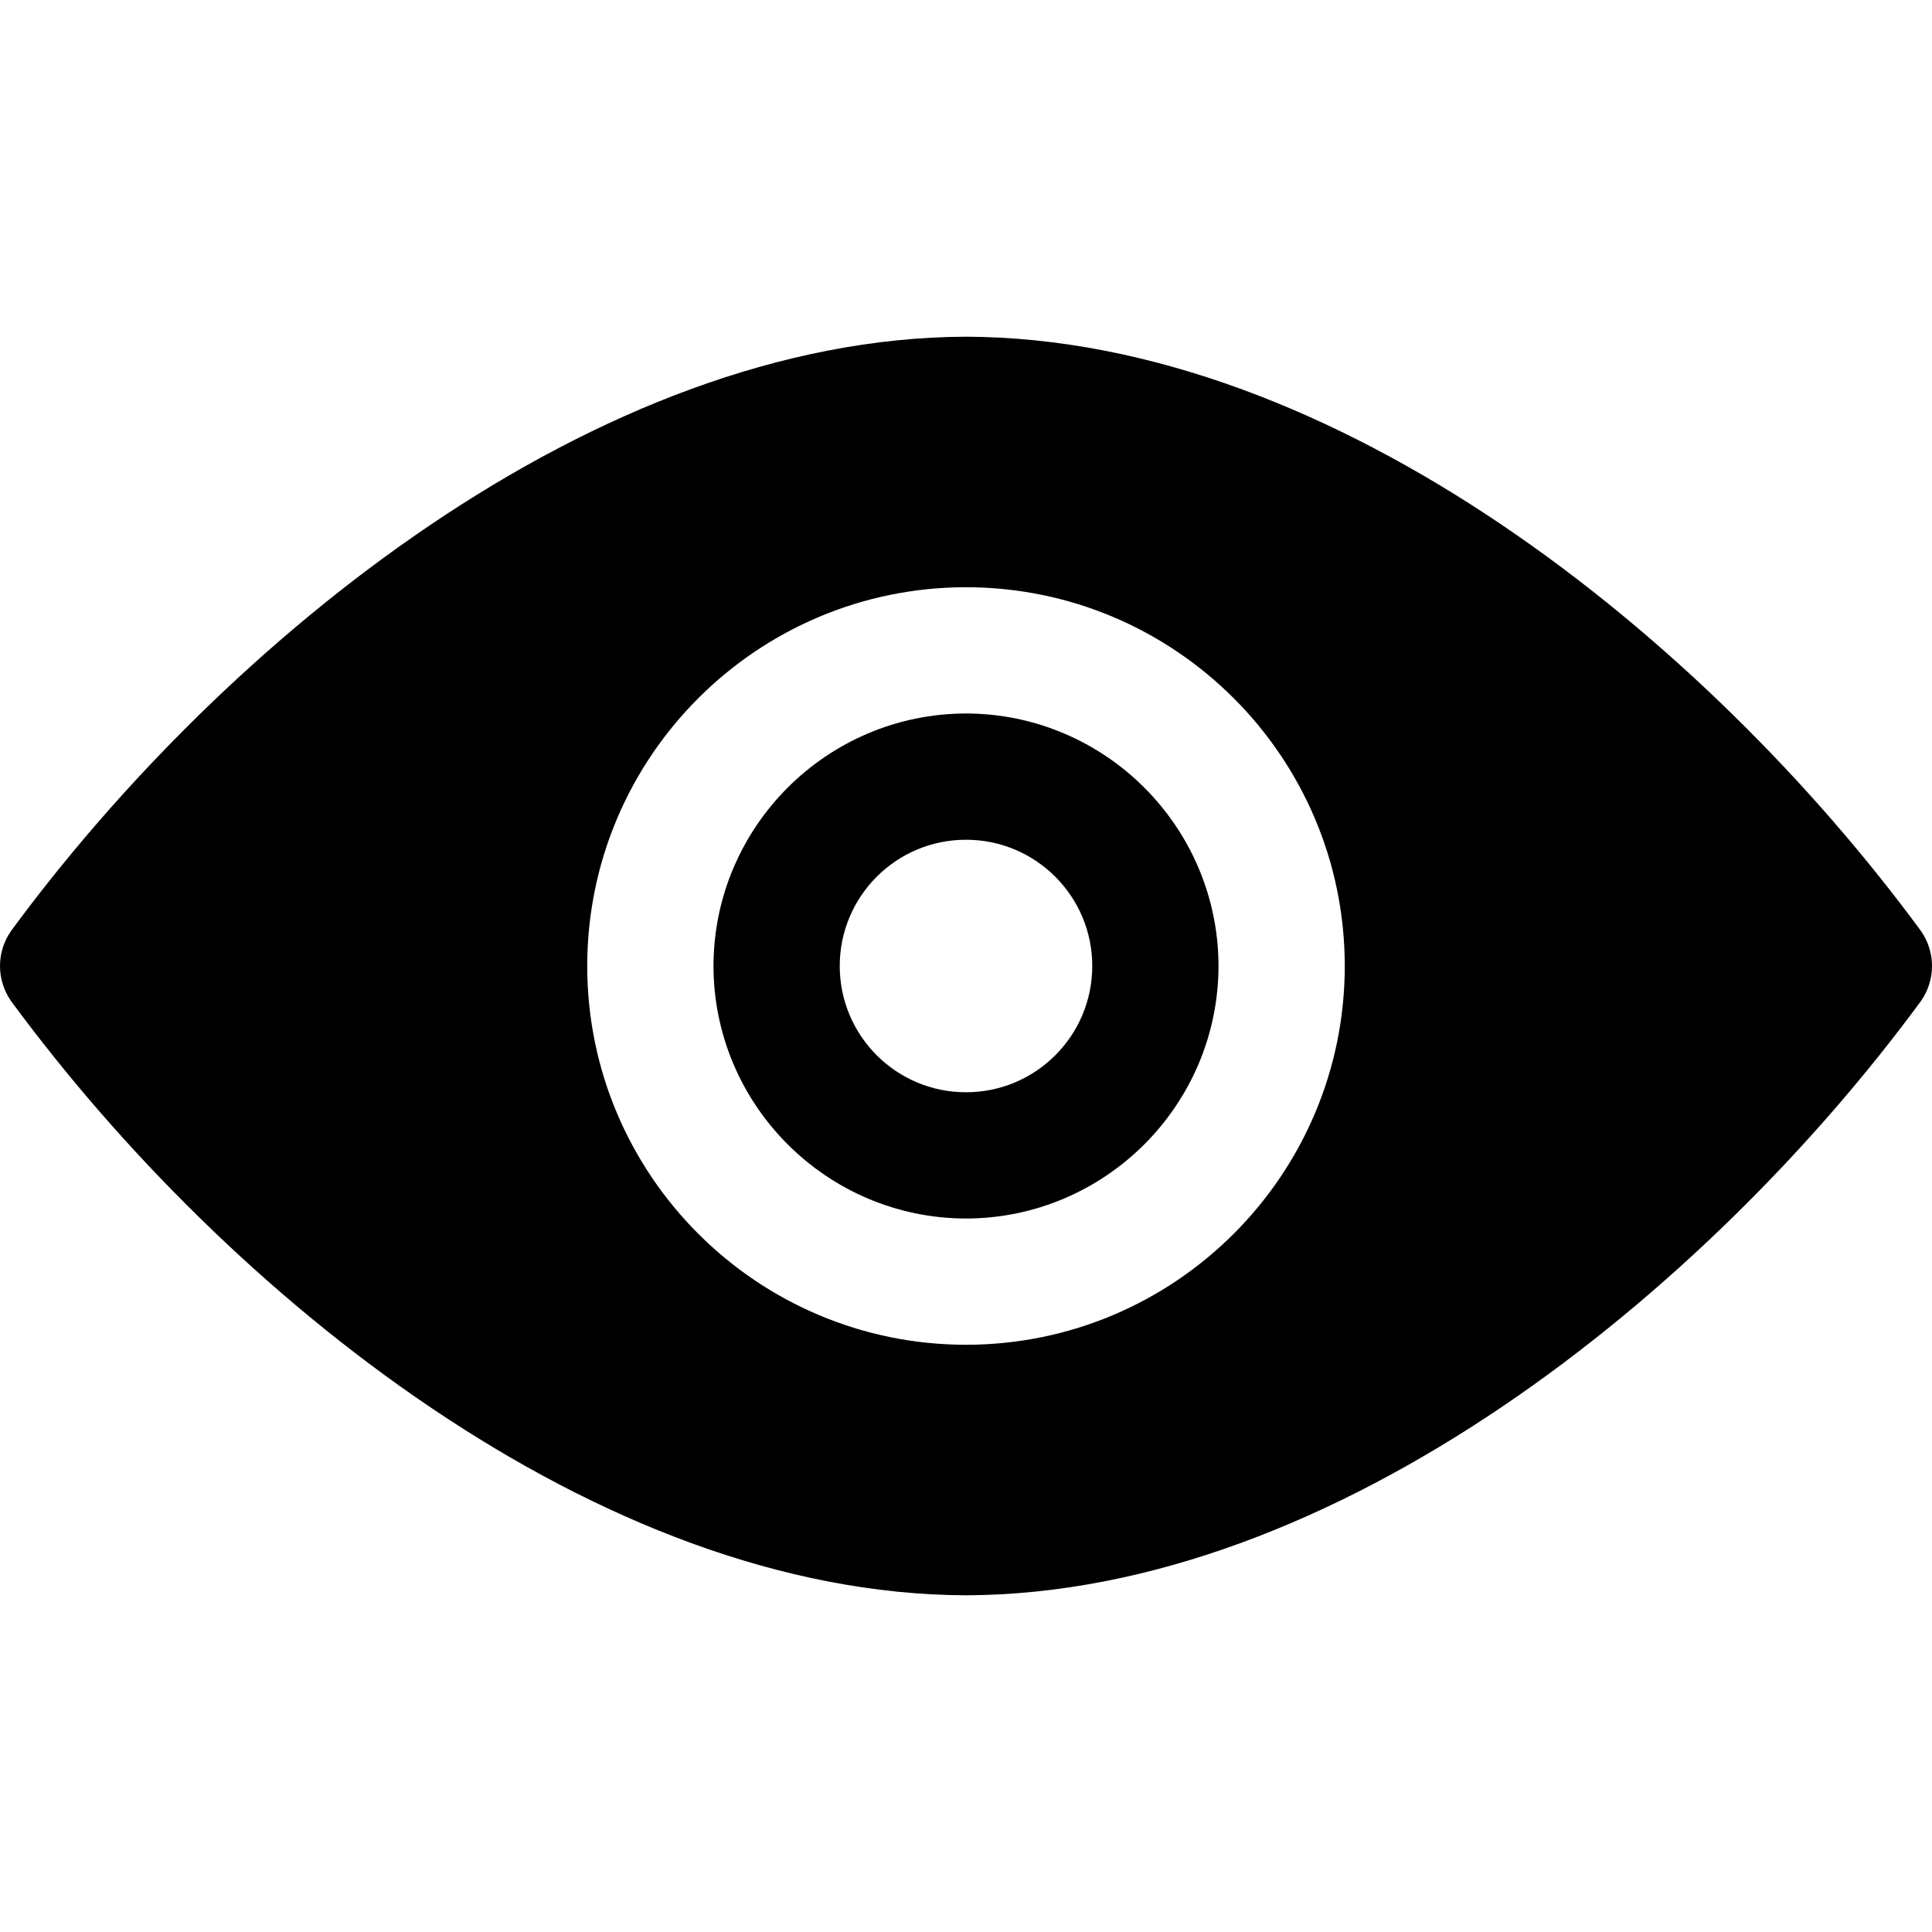
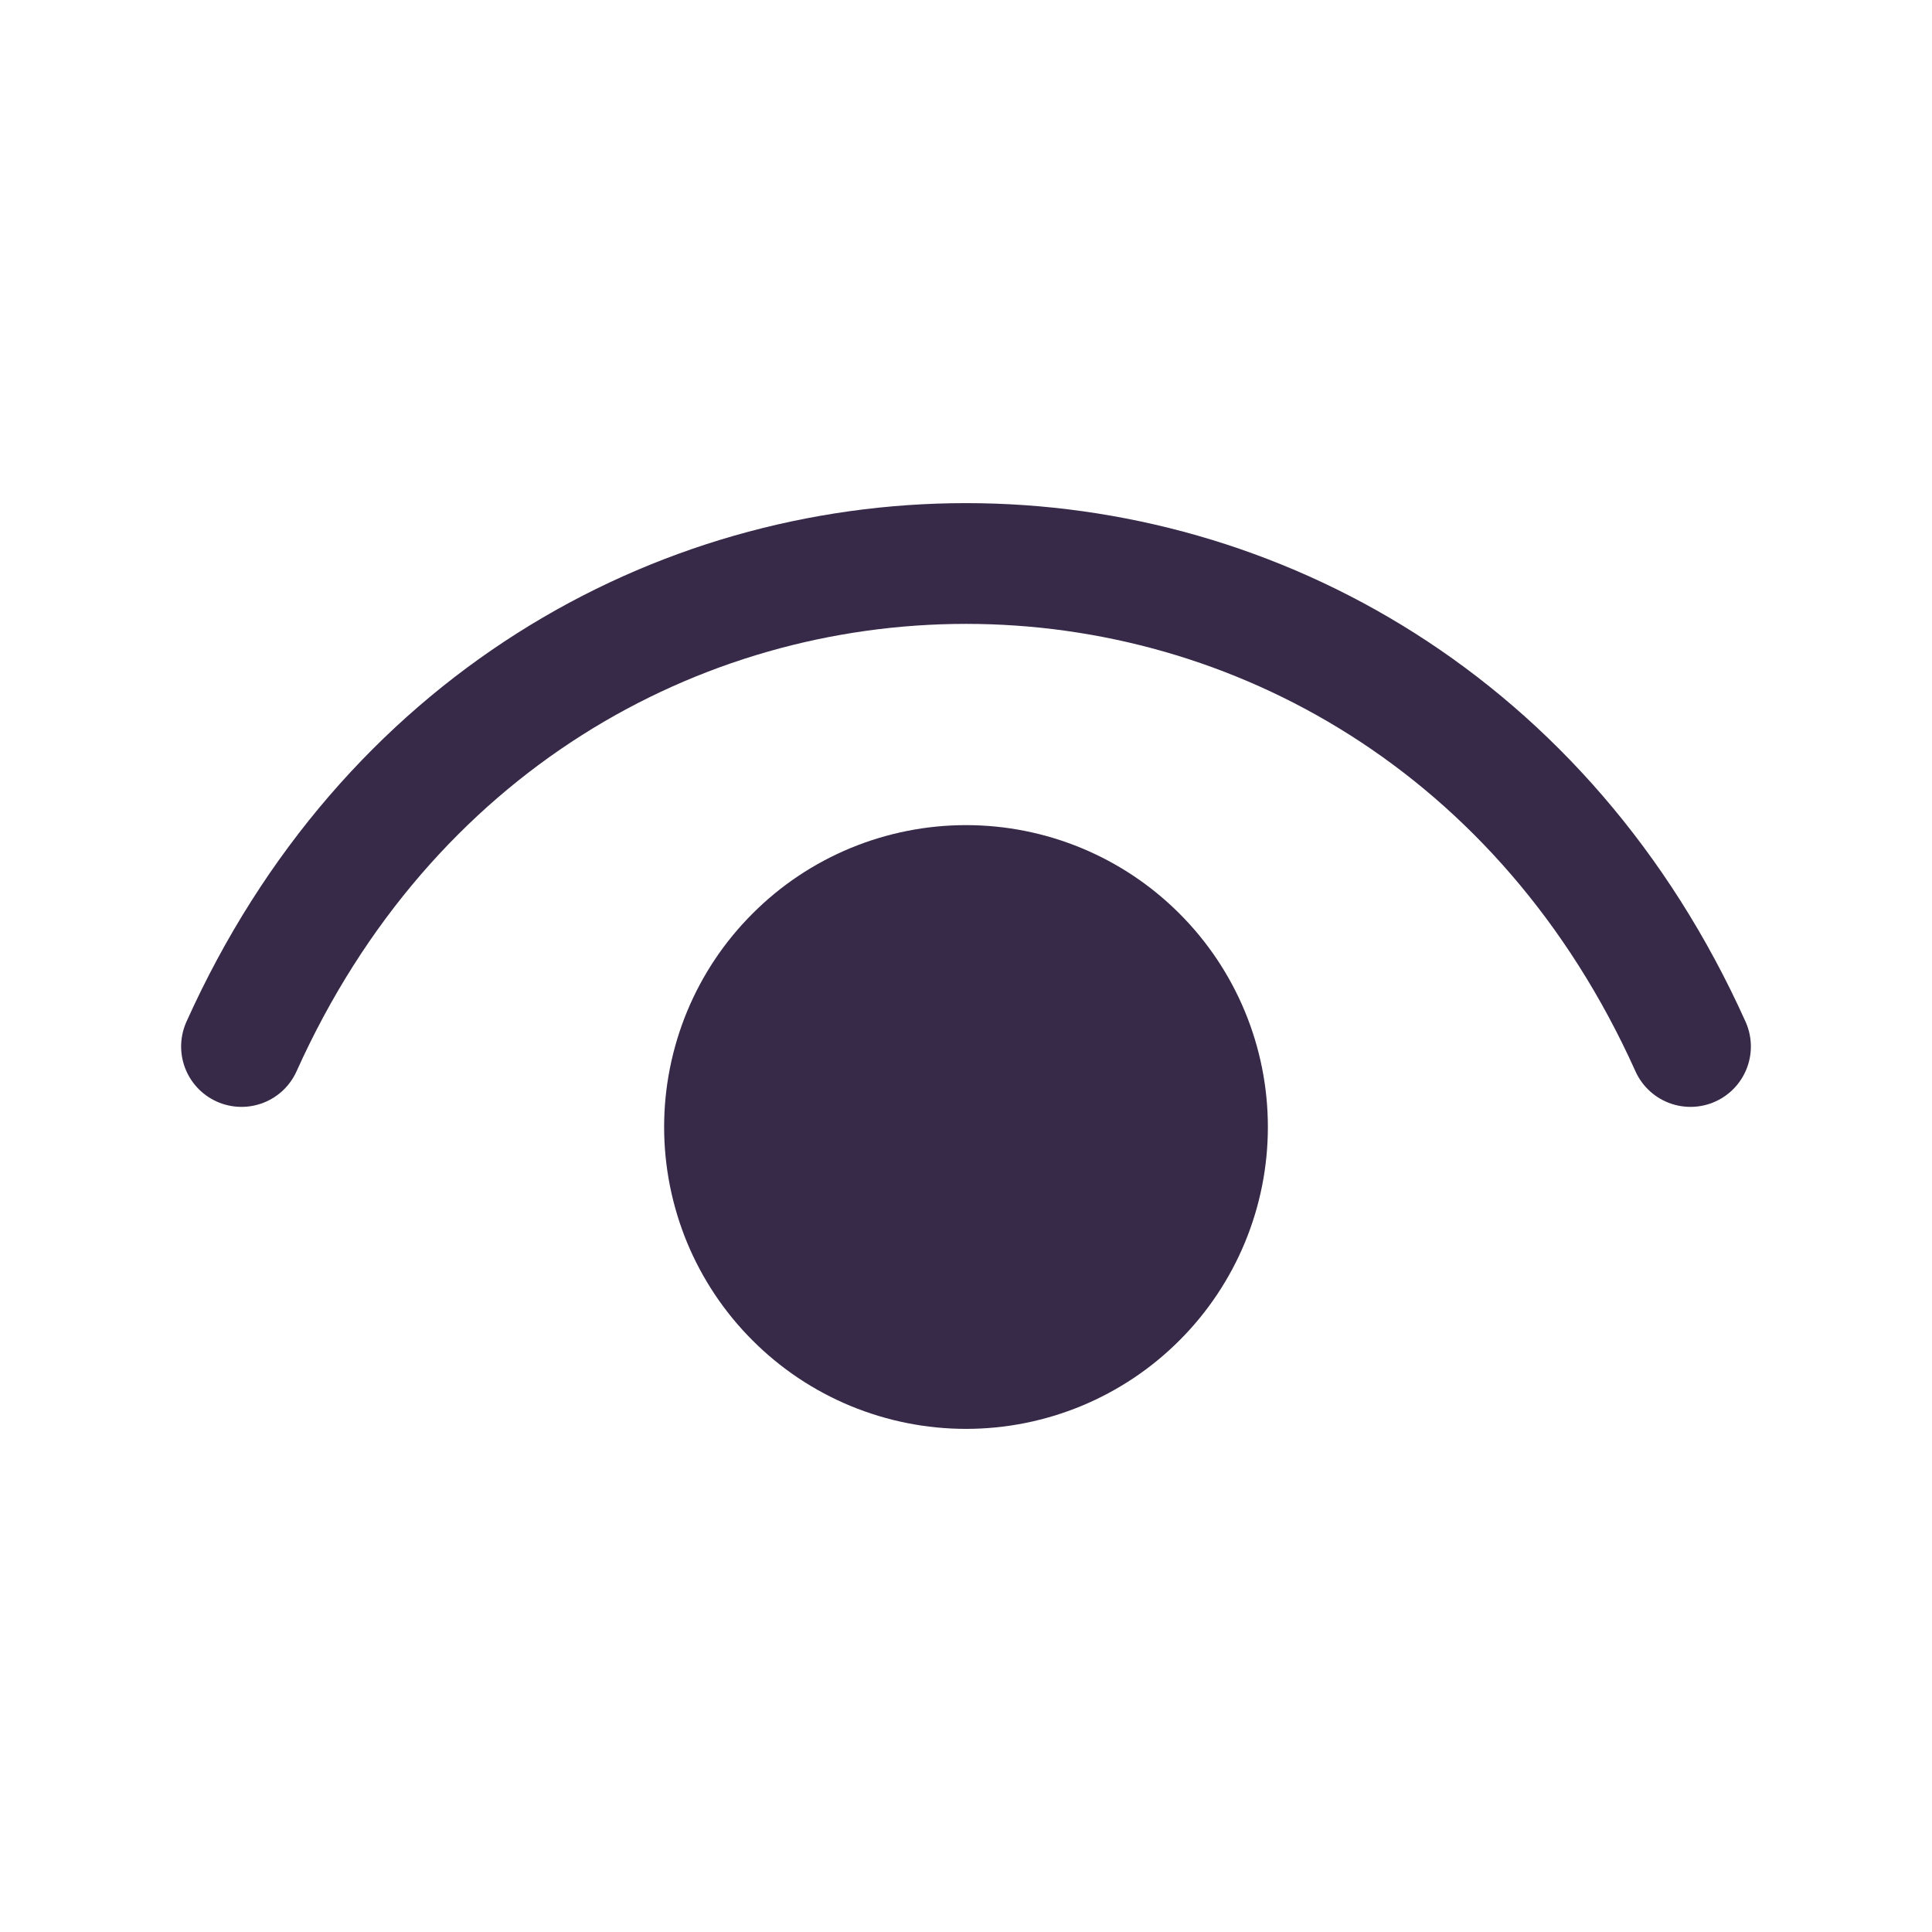
- <svg xmlns="http://www.w3.org/2000/svg" fill="#000000" height="800px" width="800px" version="1.1" id="Layer_1" viewBox="0 0 512 512" xml:space="preserve">
-   <g>
-     <g>
-       <path d="M256,189.079c-36.871,0.067-66.853,30.049-66.92,66.923c0.068,36.871,30.049,66.853,66.92,66.92    c36.871-0.067,66.853-30.049,66.92-66.92C322.853,219.128,292.871,189.147,256,189.079z M256,289.461    c-18.48,0-33.46-14.98-33.46-33.46c0-18.48,14.98-33.46,33.46-33.46s33.46,14.98,33.46,33.46    C289.46,274.481,274.48,289.461,256,289.461z" />
-     </g>
-   </g>
-   <g>
-     <g>
-       <path d="M509.082,246.729C451.986,169.028,353.822,89.561,256,89.231c-98.014,0.33-196.379,80.332-253.082,157.498    c-3.89,5.576-3.89,12.965,0,18.541C60.015,342.972,158.179,422.44,256,422.769c98.014-0.329,196.38-80.332,253.082-157.498    C512.973,259.693,512.973,252.305,509.082,246.729z M256,356.379c-55.407-0.027-100.351-44.974-100.38-100.378    c0.029-55.405,44.975-100.354,100.38-100.38c55.407,0.027,100.351,44.974,100.38,100.38    C356.351,311.406,311.407,356.353,256,356.379z" />
-     </g>
-   </g>
+ <svg xmlns="http://www.w3.org/2000/svg" width="24" height="24" viewBox="0 0 24 24" fill="none">
+   <path d="M3 13C6.6 5 17.4 5 21 13" stroke="#372948" stroke-width="1.5" stroke-linecap="round" stroke-linejoin="round" />
+   <path d="M12 17C11.606 17 11.216 16.922 10.852 16.772C10.488 16.621 10.157 16.4 9.879 16.121C9.6 15.843 9.379 15.512 9.228 15.148C9.078 14.784 9 14.394 9 14C9 13.606 9.078 13.216 9.228 12.852C9.379 12.488 9.6 12.157 9.879 11.879C10.157 11.6 10.488 11.379 10.852 11.228C11.216 11.078 11.606 11 12 11C12.796 11 13.559 11.316 14.121 11.879C14.684 12.441 15 13.204 15 14C15 14.796 14.684 15.559 14.121 16.121C13.559 16.684 12.796 17 12 17Z" fill="#372948" stroke="#372948" stroke-width="1.5" stroke-linecap="round" stroke-linejoin="round" />
</svg>
